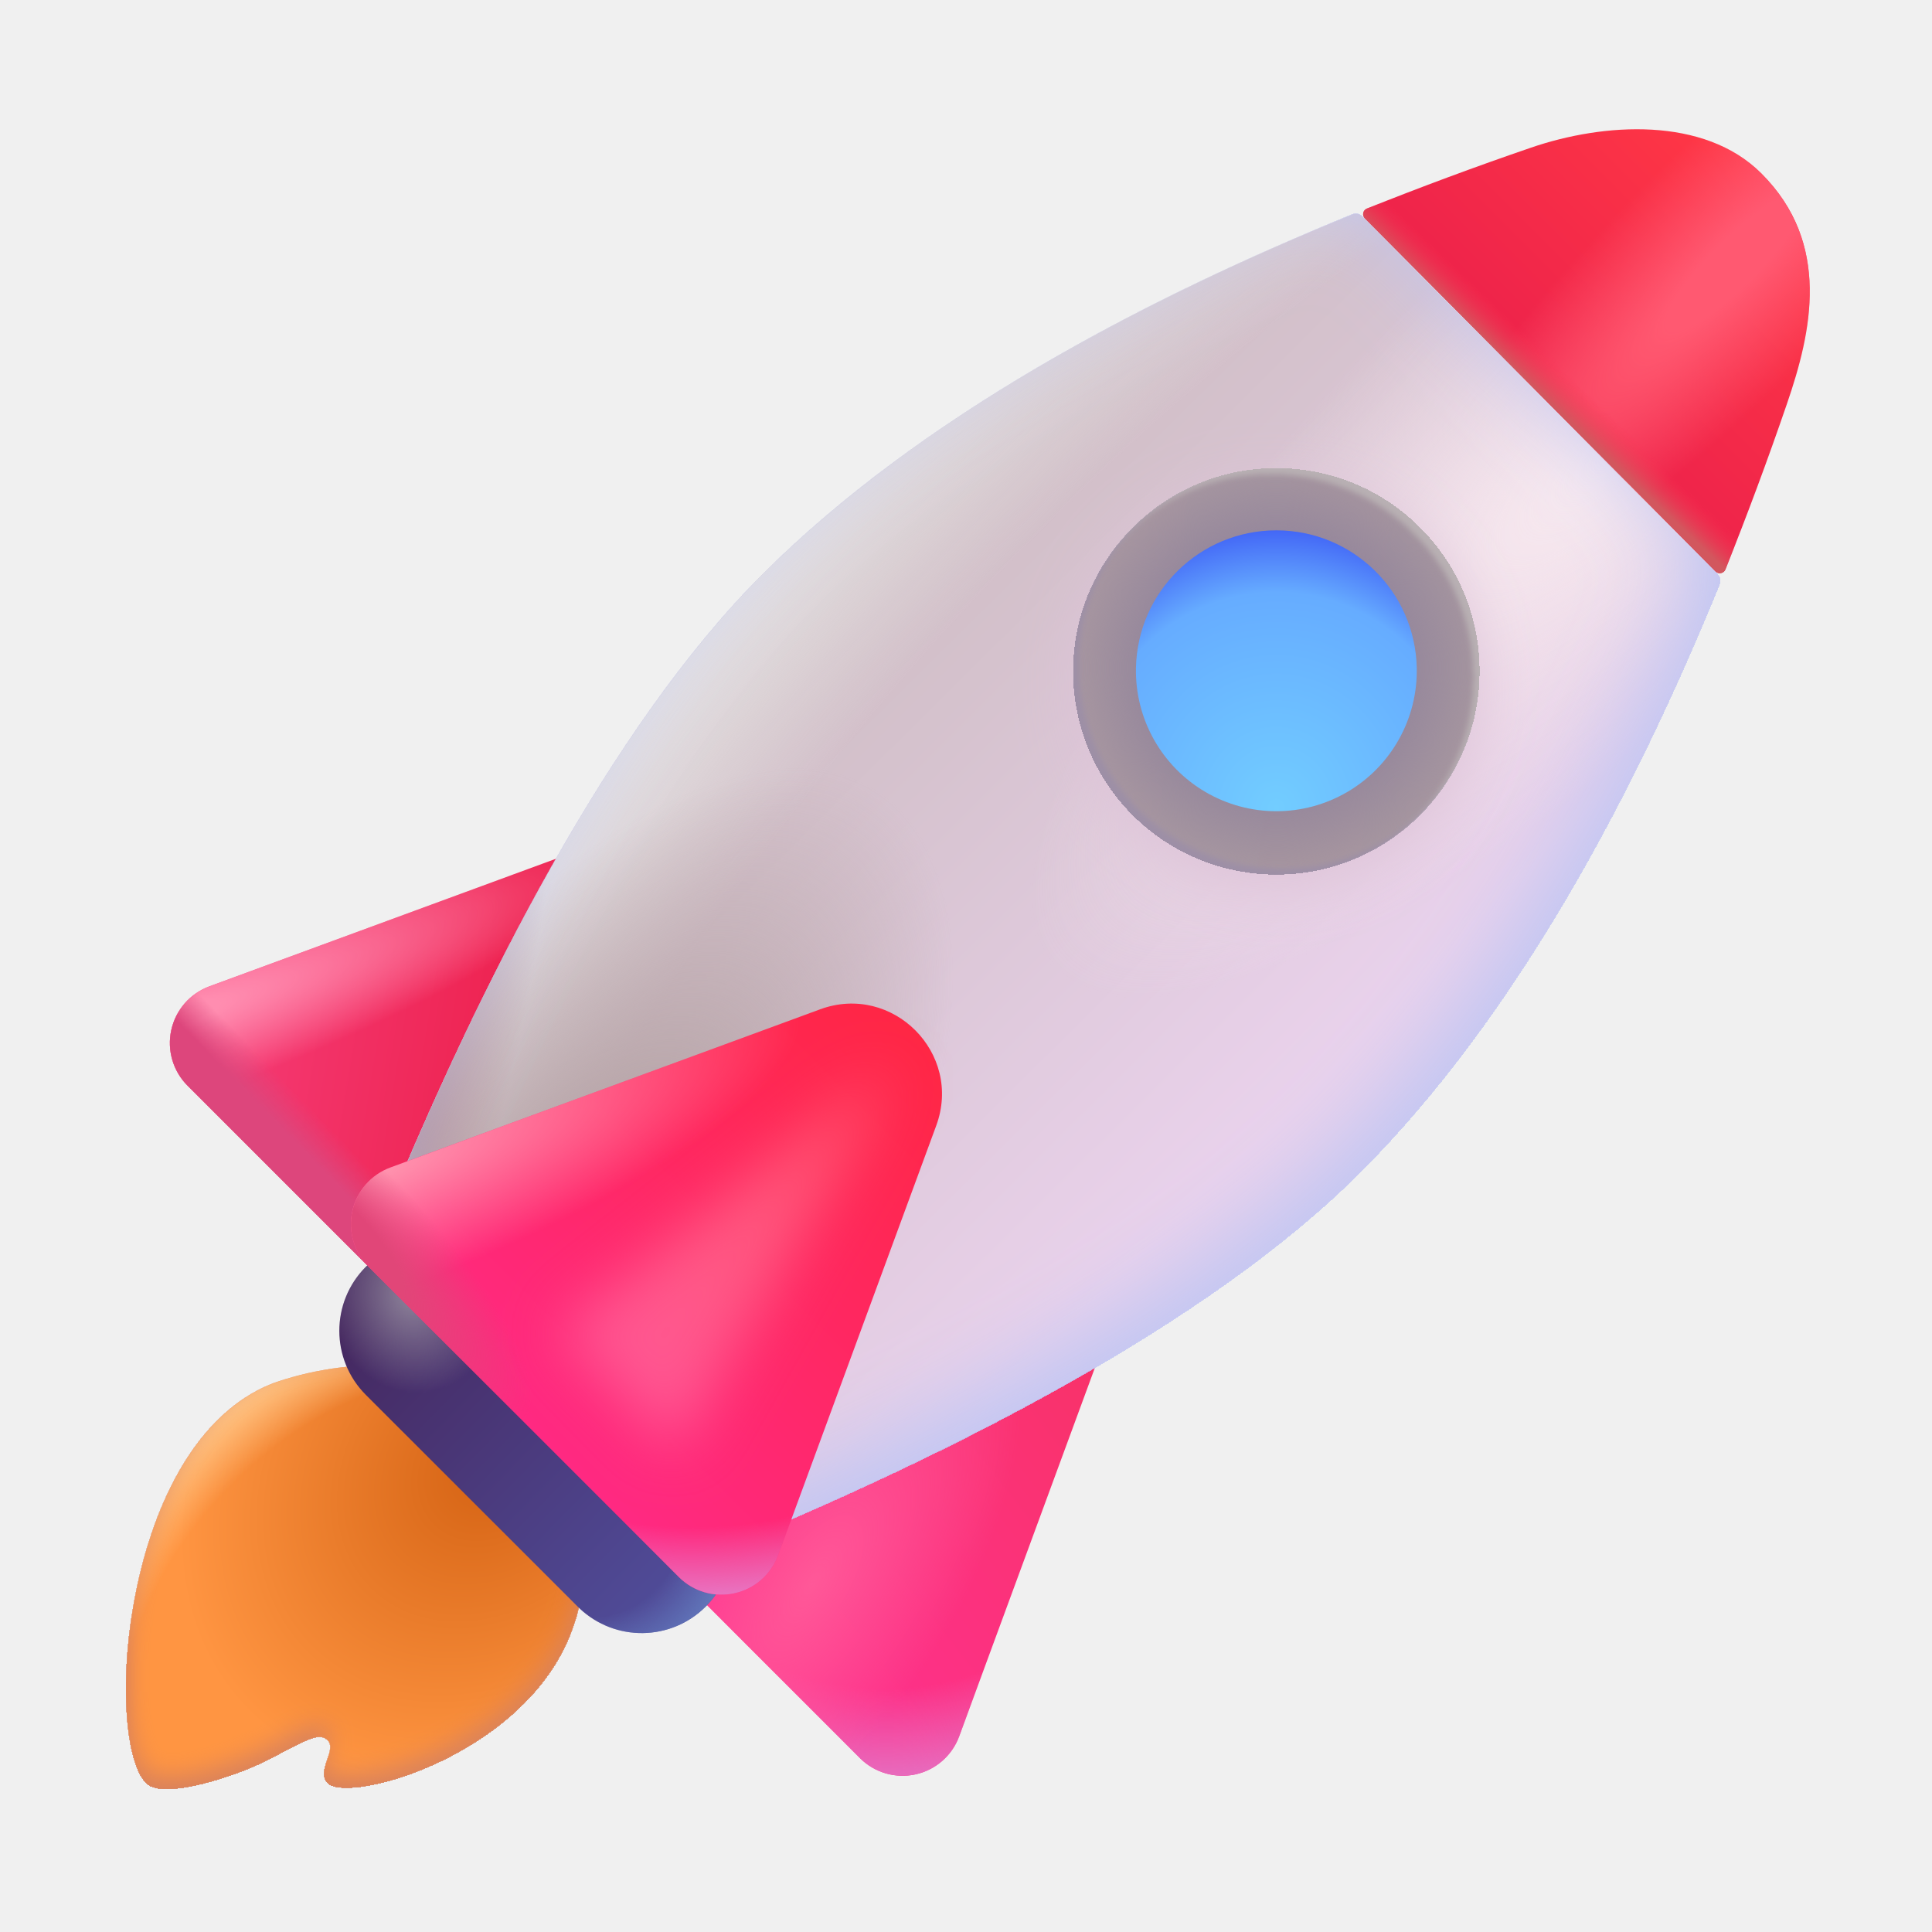
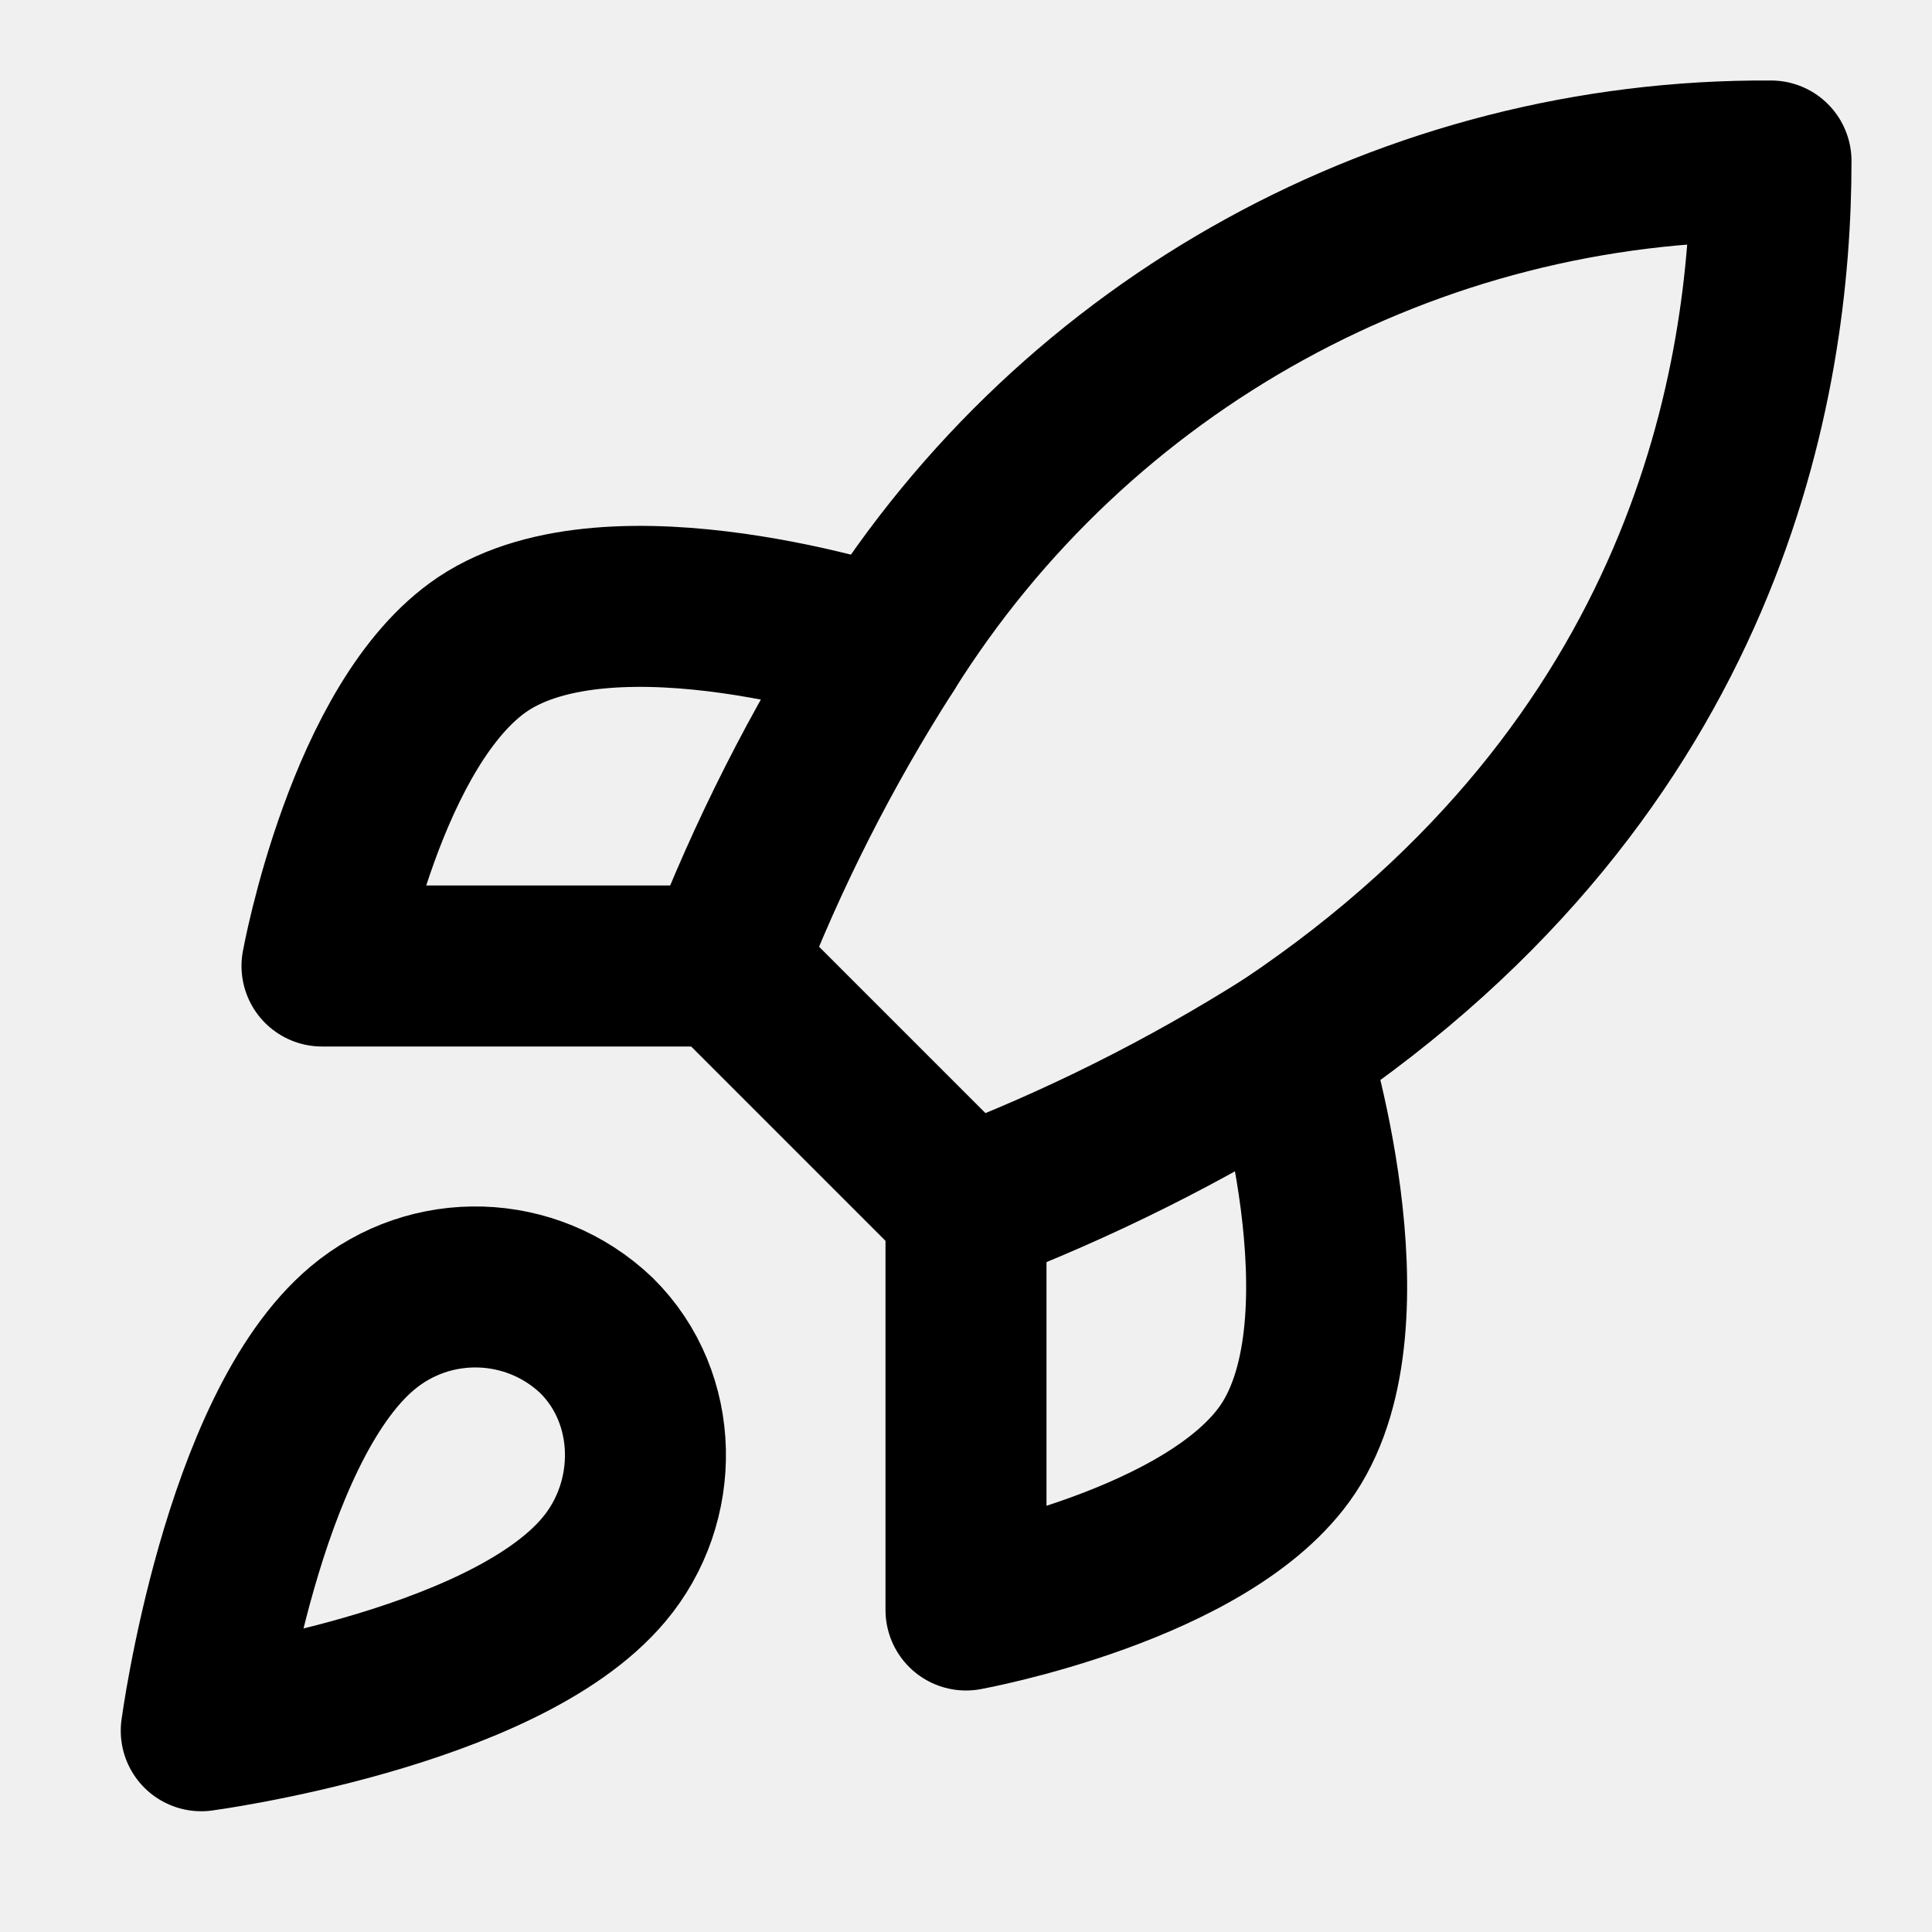
- <svg xmlns="http://www.w3.org/2000/svg" fill="none" viewBox="0 0 32 32">
-   <g clip-path="url(#fe-rocket-a)">
-     <path fill="url(#fe-rocket-b)" d="M10.582 13.718c1.2-.442 2.367.725 1.925 1.926L9.89 22.758a1 1 0 0 1-1.646.362l-5.138-5.138a1 1 0 0 1 .362-1.645z" />
-     <path fill="url(#fe-rocket-c)" d="M10.582 13.718c1.2-.442 2.367.725 1.925 1.926L9.89 22.758a1 1 0 0 1-1.646.362l-5.138-5.138a1 1 0 0 1 .362-1.645z" />
-     <path fill="url(#fe-rocket-d)" d="M10.582 13.718c1.2-.442 2.367.725 1.925 1.926L9.89 22.758a1 1 0 0 1-1.646.362l-5.138-5.138a1 1 0 0 1 .362-1.645z" />
-     <path fill="url(#fe-rocket-e)" d="M16.582 19.718c1.2-.442 2.367.725 1.925 1.926l-2.619 7.114a1 1 0 0 1-1.645.362l-5.138-5.138a1 1 0 0 1 .362-1.645z" />
-     <path fill="url(#fe-rocket-f)" d="M16.582 19.718c1.2-.442 2.367.725 1.925 1.926l-2.619 7.114a1 1 0 0 1-1.645.362l-5.138-5.138a1 1 0 0 1 .362-1.645z" />
-     <path fill="url(#fe-rocket-g)" d="M16.582 19.718c1.2-.442 2.367.725 1.925 1.926l-2.619 7.114a1 1 0 0 1-1.645.362l-5.138-5.138a1 1 0 0 1 .362-1.645z" />
-     <g filter="url(#fe-rocket-h)">
-       <path fill="url(#fe-rocket-i)" d="M22.4 3.55a.15.15 0 0 1 .162.034l5.885 5.93a.15.15 0 0 1 .033.162c-1.41 3.46-3.353 7.14-5.954 9.742-2.534 2.534-6.82 4.693-10.69 6.281l-5.491-5.492c1.588-3.87 3.747-8.155 6.281-10.689 2.61-2.61 6.304-4.557 9.773-5.967" />
-       <path fill="url(#fe-rocket-j)" d="M22.4 3.55a.15.15 0 0 1 .162.034l5.885 5.93a.15.15 0 0 1 .033.162c-1.41 3.46-3.353 7.14-5.954 9.742-2.534 2.534-6.82 4.693-10.69 6.281l-5.491-5.492c1.588-3.87 3.747-8.155 6.281-10.689 2.61-2.61 6.304-4.557 9.773-5.967" />
-       <path fill="url(#fe-rocket-k)" d="M22.4 3.55a.15.15 0 0 1 .162.034l5.885 5.93a.15.15 0 0 1 .033.162c-1.41 3.46-3.353 7.14-5.954 9.742-2.534 2.534-6.82 4.693-10.69 6.281l-5.491-5.492c1.588-3.87 3.747-8.155 6.281-10.689 2.61-2.61 6.304-4.557 9.773-5.967" />
-       <path fill="url(#fe-rocket-l)" d="M22.4 3.55a.15.15 0 0 1 .162.034l5.885 5.93a.15.15 0 0 1 .033.162c-1.41 3.46-3.353 7.14-5.954 9.742-2.534 2.534-6.82 4.693-10.69 6.281l-5.491-5.492c1.588-3.87 3.747-8.155 6.281-10.689 2.61-2.61 6.304-4.557 9.773-5.967" />
-       <path fill="url(#fe-rocket-m)" d="M22.4 3.55a.15.15 0 0 1 .162.034l5.885 5.93a.15.15 0 0 1 .033.162c-1.41 3.46-3.353 7.14-5.954 9.742-2.534 2.534-6.82 4.693-10.69 6.281l-5.491-5.492c1.588-3.87 3.747-8.155 6.281-10.689 2.61-2.61 6.304-4.557 9.773-5.967" />
-     </g>
-     <g filter="url(#fe-rocket-n)">
-       <path fill="url(#fe-rocket-o)" d="M24.5 11.062a3.36 3.36 0 1 1-6.719 0 3.36 3.36 0 0 1 6.719 0" />
-       <path fill="url(#fe-rocket-p)" d="M24.5 11.062a3.36 3.36 0 1 1-6.719 0 3.36 3.36 0 0 1 6.719 0" />
-     </g>
-     <path fill="url(#fe-rocket-q)" d="M23.466 11.062a2.326 2.326 0 1 1-4.651 0 2.326 2.326 0 0 1 4.651 0" />
-     <g filter="url(#fe-rocket-r)">
-       <path fill="url(#fe-rocket-s)" d="M2.423 29.533C1.716 28.826 2 23.922 4.5 22.922c0 0 2.5-1 4.111.6s.889 3.4.889 3.4c-.707 2.121-3.717 2.964-4.071 2.61-.195-.195.156-.55 0-.706-.156-.157-.398.022-1.06.353-.472.236-1.663.637-1.946.354" />
-       <path fill="url(#fe-rocket-t)" d="M2.423 29.533C1.716 28.826 2 23.922 4.5 22.922c0 0 2.5-1 4.111.6s.889 3.4.889 3.4c-.707 2.121-3.717 2.964-4.071 2.61-.195-.195.156-.55 0-.706-.156-.157-.398.022-1.06.353-.472.236-1.663.637-1.946.354" />
-     </g>
-     <path fill="url(#fe-rocket-u)" d="M6.06 20.982a1.5 1.5 0 0 1 2.122 0l3.535 3.536a1.5 1.5 0 0 1-2.12 2.121L6.06 23.104a1.5 1.5 0 0 1 0-2.122" />
-     <path fill="url(#fe-rocket-v)" d="M6.06 20.982a1.5 1.5 0 0 1 2.122 0l3.535 3.536a1.5 1.5 0 0 1-2.12 2.121L6.06 23.104a1.5 1.5 0 0 1 0-2.122" />
-     <path fill="url(#fe-rocket-w)" d="M6.06 20.982a1.5 1.5 0 0 1 2.122 0l3.535 3.536a1.5 1.5 0 0 1-2.12 2.121L6.06 23.104a1.5 1.5 0 0 1 0-2.122" />
-     <path fill="url(#fe-rocket-x)" d="M29.172 2.871c-.947-.947-2.608-.84-3.818-.424a58 58 0 0 0-2.714 1.007.1.1 0 0 0-.034.163l5.81 5.849a.1.1 0 0 0 .162-.033 58 58 0 0 0 1.019-2.743c.41-1.194.74-2.654-.425-3.819" />
-     <path fill="url(#fe-rocket-y)" d="M29.172 2.871c-.947-.947-2.608-.84-3.818-.424a58 58 0 0 0-2.714 1.007.1.1 0 0 0-.034.163l5.81 5.849a.1.1 0 0 0 .162-.033 58 58 0 0 0 1.019-2.743c.41-1.194.74-2.654-.425-3.819" />
-     <path fill="url(#fe-rocket-z)" d="M29.172 2.871c-.947-.947-2.608-.84-3.818-.424a58 58 0 0 0-2.714 1.007.1.1 0 0 0-.034.163l5.81 5.849a.1.1 0 0 0 .162-.033 58 58 0 0 0 1.019-2.743c.41-1.194.74-2.654-.425-3.819" />
-     <path fill="url(#fe-rocket-A)" d="M13.582 16.718c1.2-.442 2.367.725 1.925 1.926l-2.618 7.114a1 1 0 0 1-1.646.362l-5.138-5.138a1 1 0 0 1 .362-1.645z" />
-     <path fill="url(#fe-rocket-B)" d="M13.582 16.718c1.2-.442 2.367.725 1.925 1.926l-2.618 7.114a1 1 0 0 1-1.646.362l-5.138-5.138a1 1 0 0 1 .362-1.645z" />
-     <path fill="url(#fe-rocket-C)" d="M13.582 16.718c1.2-.442 2.367.725 1.925 1.926l-2.618 7.114a1 1 0 0 1-1.646.362l-5.138-5.138a1 1 0 0 1 .362-1.645z" />
-     <path fill="url(#fe-rocket-D)" d="M13.582 16.718c1.2-.442 2.367.725 1.925 1.926l-2.618 7.114a1 1 0 0 1-1.646.362l-5.138-5.138a1 1 0 0 1 .362-1.645z" />
-     <g filter="url(#fe-rocket-E)">
-       <path fill="url(#fe-rocket-F)" d="m9.205 22.047 5.625-4.407-3.625 6.438z" />
-     </g>
-   </g>
-   <defs>
-     <radialGradient id="fe-rocket-c" cx="0" cy="0" r="1" gradientTransform="rotate(-19.958 49.689 1.718)scale(8.00168 1.36045)" gradientUnits="userSpaceOnUse">
-       <stop offset=".164" stop-color="#ff8db0" />
-       <stop offset="1" stop-color="#ff8db0" stop-opacity="0" />
-     </radialGradient>
-     <radialGradient id="fe-rocket-f" cx="0" cy="0" r="1" gradientTransform="rotate(86.482 -4.515 18.853)scale(7.63907 6.58606)" gradientUnits="userSpaceOnUse">
-       <stop offset=".757" stop-color="#e76cbe" stop-opacity="0" />
-       <stop offset=".951" stop-color="#e76cbe" />
-     </radialGradient>
-     <radialGradient id="fe-rocket-g" cx="0" cy="0" r="1" gradientTransform="rotate(-57.346 30.713 .816)scale(5.27051 2.31507)" gradientUnits="userSpaceOnUse">
-       <stop stop-color="#ff5898" />
-       <stop offset="1" stop-color="#ff5898" stop-opacity="0" />
-     </radialGradient>
-     <radialGradient id="fe-rocket-j" cx="0" cy="0" r="1" gradientTransform="rotate(217.553 15.652 6.714)scale(16.6769 31.3483)" gradientUnits="userSpaceOnUse">
-       <stop offset=".811" stop-color="#e7e5e5" stop-opacity="0" />
-       <stop offset="1" stop-color="#e7e5e5" />
-     </radialGradient>
-     <radialGradient id="fe-rocket-k" cx="0" cy="0" r="1" gradientTransform="rotate(-56.93 24.243 2.187)scale(9.80381 4.6077)" gradientUnits="userSpaceOnUse">
-       <stop offset=".281" stop-color="#b5a3a5" />
-       <stop offset="1" stop-color="#b5a3a5" stop-opacity="0" />
-     </radialGradient>
-     <radialGradient id="fe-rocket-l" cx="0" cy="0" r="1" gradientTransform="rotate(-73.625 16.594 5.807)scale(8.69119 1.4727)" gradientUnits="userSpaceOnUse">
-       <stop offset=".208" stop-color="#b28f96" />
-       <stop offset="1" stop-color="#b28f96" stop-opacity="0" />
-     </radialGradient>
-     <radialGradient id="fe-rocket-m" cx="0" cy="0" r="1" gradientTransform="rotate(137.284 12.165 8.855)scale(13.175 4.09069)" gradientUnits="userSpaceOnUse">
-       <stop stop-color="#faecf1" />
-       <stop offset="1" stop-color="#faecf1" stop-opacity="0" />
-     </radialGradient>
-     <radialGradient id="fe-rocket-p" cx="0" cy="0" r="1" gradientTransform="rotate(90 5.04 16.102)scale(3.35938)" gradientUnits="userSpaceOnUse">
-       <stop offset=".587" stop-color="#93859b" />
-       <stop offset="1" stop-color="#93859b" stop-opacity="0" />
-     </radialGradient>
-     <radialGradient id="fe-rocket-q" cx="0" cy="0" r="1" gradientTransform="matrix(0 -4.84559 4.45626 0 21.14 13.388)" gradientUnits="userSpaceOnUse">
-       <stop stop-color="#72cdff" />
-       <stop offset=".738" stop-color="#66acff" />
-       <stop offset="1" stop-color="#3b57f4" />
-     </radialGradient>
-     <radialGradient id="fe-rocket-s" cx="0" cy="0" r="1" gradientTransform="rotate(135 -.926 13.82)scale(5.80645 4.56401)" gradientUnits="userSpaceOnUse">
-       <stop stop-color="#d46213" />
-       <stop offset="1" stop-color="#ff9542" />
-     </radialGradient>
-     <radialGradient id="fe-rocket-t" cx="0" cy="0" r="1" gradientTransform="rotate(228.814 10.725 12.601)scale(7.17453 7.56076)" gradientUnits="userSpaceOnUse">
-       <stop offset=".871" stop-color="#ffc484" stop-opacity="0" />
-       <stop offset="1" stop-color="#ffc484" />
-     </radialGradient>
-     <radialGradient id="fe-rocket-v" cx="0" cy="0" r="1" gradientTransform="rotate(77.829 -9.872 14.956)scale(1.6304 1.4405)" gradientUnits="userSpaceOnUse">
-       <stop stop-color="#8e839a" />
-       <stop offset="1" stop-color="#8e839a" stop-opacity="0" />
-     </radialGradient>
-     <radialGradient id="fe-rocket-w" cx="0" cy="0" r="1" gradientTransform="rotate(47.936 -21.61 19.315)scale(6.2123 3.25637)" gradientUnits="userSpaceOnUse">
-       <stop offset=".86" stop-color="#6175b9" stop-opacity="0" />
-       <stop offset="1" stop-color="#6175b9" />
-     </radialGradient>
-     <radialGradient id="fe-rocket-y" cx="0" cy="0" r="1" gradientTransform="rotate(135 13.469 8.126)scale(8.24677 1.9797)" gradientUnits="userSpaceOnUse">
-       <stop offset=".189" stop-color="#ff5971" />
-       <stop offset="1" stop-color="#ff5971" stop-opacity="0" />
-     </radialGradient>
-     <radialGradient id="fe-rocket-B" cx="0" cy="0" r="1" gradientTransform="rotate(-20.865 55.86 -7.223)scale(7.45782 1.95239)" gradientUnits="userSpaceOnUse">
-       <stop stop-color="#ff95af" />
-       <stop offset="1" stop-color="#ff95af" stop-opacity="0" />
-     </radialGradient>
-     <radialGradient id="fe-rocket-C" cx="0" cy="0" r="1" gradientTransform="matrix(3.27669 3.24305 -.95797 .9679 5.398 20.308)" gradientUnits="userSpaceOnUse">
-       <stop offset=".382" stop-color="#e14678" />
-       <stop offset="1" stop-color="#e14678" stop-opacity="0" />
-     </radialGradient>
-     <radialGradient id="fe-rocket-D" cx="0" cy="0" r="1" gradientTransform="matrix(.6875 7.375 -7.85914 .73263 11.58 19.14)" gradientUnits="userSpaceOnUse">
-       <stop offset=".832" stop-color="#e67bc7" stop-opacity="0" />
-       <stop offset="1" stop-color="#e67bc7" />
-     </radialGradient>
-     <linearGradient id="fe-rocket-b" x1="8.111" x2="3.111" y1="17.308" y2="16.484" gradientUnits="userSpaceOnUse">
-       <stop stop-color="#ee2452" />
-       <stop offset="1" stop-color="#f63e7a" />
-     </linearGradient>
-     <linearGradient id="fe-rocket-d" x1="4.905" x2="5.72" y1="19.733" y2="18.938" gradientUnits="userSpaceOnUse">
-       <stop offset=".491" stop-color="#dd467c" />
-       <stop offset="1" stop-color="#dd467c" stop-opacity="0" />
-     </linearGradient>
-     <linearGradient id="fe-rocket-e" x1="17.892" x2="11.674" y1="21.672" y2="26.551" gradientUnits="userSpaceOnUse">
-       <stop stop-color="#f83267" />
-       <stop offset="1" stop-color="#ff3190" />
-     </linearGradient>
-     <linearGradient id="fe-rocket-i" x1="13.486" x2="22.298" y1="8.672" y2="17.547" gradientUnits="userSpaceOnUse">
-       <stop stop-color="#ccbbc0" />
-       <stop offset="1" stop-color="#ead2ec" />
-     </linearGradient>
-     <linearGradient id="fe-rocket-o" x1="17.781" x2="24.5" y1="10.491" y2="11.062" gradientUnits="userSpaceOnUse">
-       <stop stop-color="#a796a0" />
-       <stop offset="1" stop-color="#a5959f" />
-     </linearGradient>
-     <linearGradient id="fe-rocket-u" x1="5.798" x2="11.298" y1="21.953" y2="27.359" gradientUnits="userSpaceOnUse">
-       <stop stop-color="#452860" />
-       <stop offset="1" stop-color="#51509f" />
-     </linearGradient>
-     <linearGradient id="fe-rocket-x" x1="29.177" x2="25.501" y1="2.876" y2="6.552" gradientUnits="userSpaceOnUse">
-       <stop stop-color="#ff3745" />
-       <stop offset="1" stop-color="#ed224b" />
-     </linearGradient>
-     <linearGradient id="fe-rocket-z" x1="25.822" x2="26.189" y1="6.797" y2="6.414" gradientUnits="userSpaceOnUse">
-       <stop stop-color="#d2575e" />
-       <stop offset="1" stop-color="#f93251" stop-opacity="0" />
-     </linearGradient>
-     <linearGradient id="fe-rocket-A" x1="15.16" x2="8.674" y1="17.065" y2="23.551" gradientUnits="userSpaceOnUse">
-       <stop stop-color="#ff2644" />
-       <stop offset="1" stop-color="#ff2982" />
-     </linearGradient>
-     <linearGradient id="fe-rocket-F" x1="13.986" x2="9.861" y1="18.109" y2="22.422" gradientUnits="userSpaceOnUse">
-       <stop stop-color="#ff5970" />
-       <stop offset="1" stop-color="#ff5794" />
-     </linearGradient>
-     <filter id="fe-rocket-h" width="22.396" height="22.659" x="6.095" y="3.04" color-interpolation-filters="sRGB" filterUnits="userSpaceOnUse">
-       <feFlood flood-opacity="0" result="BackgroundImageFix" />
-       <feBlend in="SourceGraphic" in2="BackgroundImageFix" result="shape" />
-       <feColorMatrix in="SourceAlpha" result="hardAlpha" values="0 0 0 0 0 0 0 0 0 0 0 0 0 0 0 0 0 0 127 0" />
-       <feOffset dx="-.25" dy="-.5" />
-       <feGaussianBlur stdDeviation=".75" />
-       <feComposite in2="hardAlpha" k2="-1" k3="1" operator="arithmetic" />
-       <feColorMatrix values="0 0 0 0 0.745 0 0 0 0 0.773 0 0 0 0 0.953 0 0 0 1 0" />
-       <feBlend in2="shape" result="effect1_innerShadow_18_13076" />
-     </filter>
-     <filter id="fe-rocket-n" width="8.719" height="8.719" x="16.781" y="6.953" color-interpolation-filters="sRGB" filterUnits="userSpaceOnUse">
-       <feFlood flood-opacity="0" result="BackgroundImageFix" />
-       <feColorMatrix in="SourceAlpha" result="hardAlpha" values="0 0 0 0 0 0 0 0 0 0 0 0 0 0 0 0 0 0 127 0" />
-       <feOffset dy=".25" />
-       <feGaussianBlur stdDeviation=".5" />
-       <feComposite in2="hardAlpha" operator="out" />
-       <feColorMatrix values="0 0 0 0 0.867 0 0 0 0 0.765 0 0 0 0 0.847 0 0 0 1 0" />
-       <feBlend in2="BackgroundImageFix" result="effect1_dropShadow_18_13076" />
-       <feBlend in="SourceGraphic" in2="effect1_dropShadow_18_13076" result="shape" />
-       <feColorMatrix in="SourceAlpha" result="hardAlpha" values="0 0 0 0 0 0 0 0 0 0 0 0 0 0 0 0 0 0 127 0" />
-       <feOffset dx="-.1" dy=".1" />
-       <feGaussianBlur stdDeviation=".05" />
-       <feComposite in2="hardAlpha" k2="-1" k3="1" operator="arithmetic" />
-       <feColorMatrix values="0 0 0 0 0.722 0 0 0 0 0.69 0 0 0 0 0.702 0 0 0 1 0" />
-       <feBlend in2="shape" result="effect2_innerShadow_18_13076" />
-       <feColorMatrix in="SourceAlpha" result="hardAlpha" values="0 0 0 0 0 0 0 0 0 0 0 0 0 0 0 0 0 0 127 0" />
-       <feOffset dx=".1" dy="-.1" />
-       <feGaussianBlur stdDeviation=".05" />
-       <feComposite in2="hardAlpha" k2="-1" k3="1" operator="arithmetic" />
-       <feColorMatrix values="0 0 0 0 0.616 0 0 0 0 0.561 0 0 0 0 0.651 0 0 0 1 0" />
-       <feBlend in2="effect2_innerShadow_18_13076" result="effect3_innerShadow_18_13076" />
-     </filter>
-     <filter id="fe-rocket-r" width="7.574" height="7.217" x="2.088" y="22.413" color-interpolation-filters="sRGB" filterUnits="userSpaceOnUse">
-       <feFlood flood-opacity="0" result="BackgroundImageFix" />
-       <feBlend in="SourceGraphic" in2="BackgroundImageFix" result="shape" />
-       <feColorMatrix in="SourceAlpha" result="hardAlpha" values="0 0 0 0 0 0 0 0 0 0 0 0 0 0 0 0 0 0 127 0" />
-       <feOffset dy="-.2" />
-       <feGaussianBlur stdDeviation=".2" />
-       <feComposite in2="hardAlpha" k2="-1" k3="1" operator="arithmetic" />
-       <feColorMatrix values="0 0 0 0 0.847 0 0 0 0 0.506 0 0 0 0 0.361 0 0 0 1 0" />
-       <feBlend in2="shape" result="effect1_innerShadow_18_13076" />
-     </filter>
-     <filter id="fe-rocket-E" width="7.625" height="8.438" x="8.205" y="16.64" color-interpolation-filters="sRGB" filterUnits="userSpaceOnUse">
-       <feFlood flood-opacity="0" result="BackgroundImageFix" />
-       <feBlend in="SourceGraphic" in2="BackgroundImageFix" result="shape" />
-       <feGaussianBlur result="effect1_foregroundBlur_18_13076" stdDeviation=".5" />
-     </filter>
-     <clipPath id="fe-rocket-a">
-       <path fill="#fff" d="M0 0h32v32H0z" />
-     </clipPath>
-   </defs>
+ <svg xmlns="http://www.w3.org/2000/svg" class="lucide lucide-rocket" width="24" height="24" viewBox="0 0 24 24" fill="none" stroke="currentColor" stroke-width="2" stroke-linecap="round" stroke-linejoin="round">
+   <path d="M12 15v5s3.03-.55 4-2c1.08-1.62 0-5 0-5" />
+   <path d="M4.5 16.5c-1.5 1.26-2 5-2 5s3.74-.5 5-2c.71-.84.7-2.13-.09-2.91a2.18 2.18 0 0 0-2.91-.09" />
+   <path d="M9 12a22 22 0 0 1 2-3.95A12.88 12.88 0 0 1 22 2c0 2.72-.78 7.5-6 11a22.4 22.4 0 0 1-4 2z" />
+   <path d="M9 12H4s.55-3.03 2-4c1.62-1.08 5 .05 5 .05" />
</svg>
